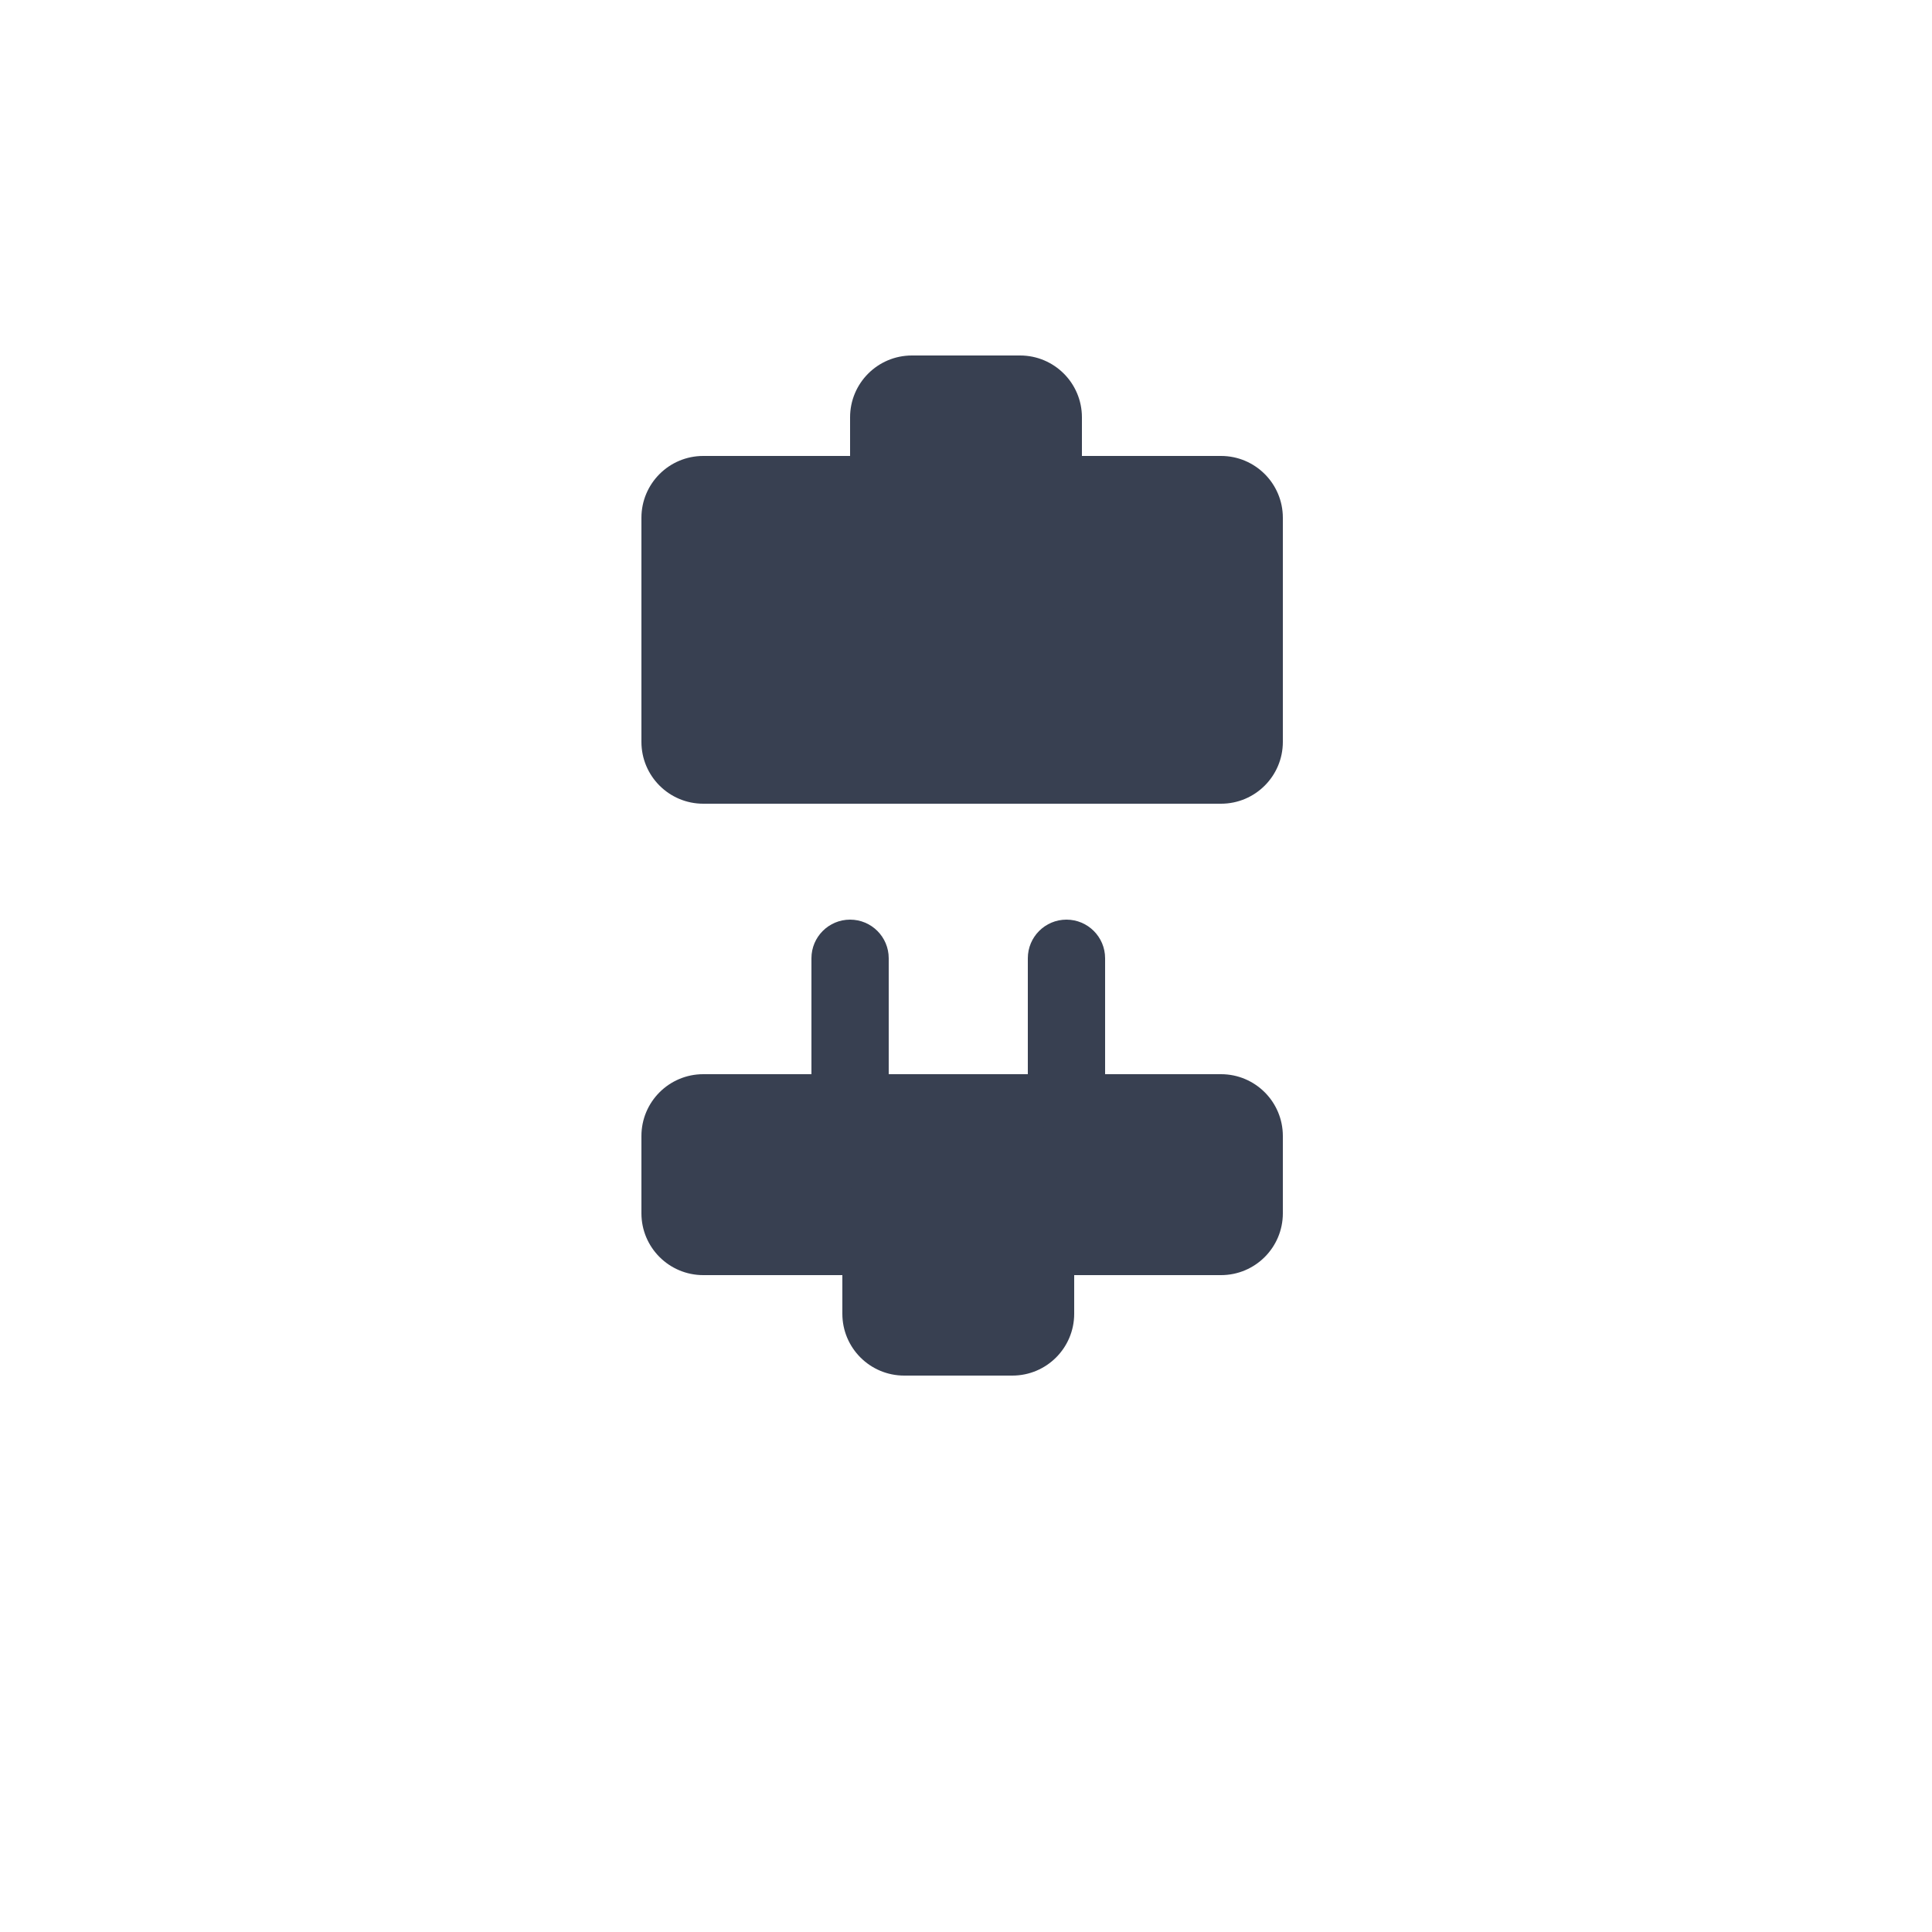
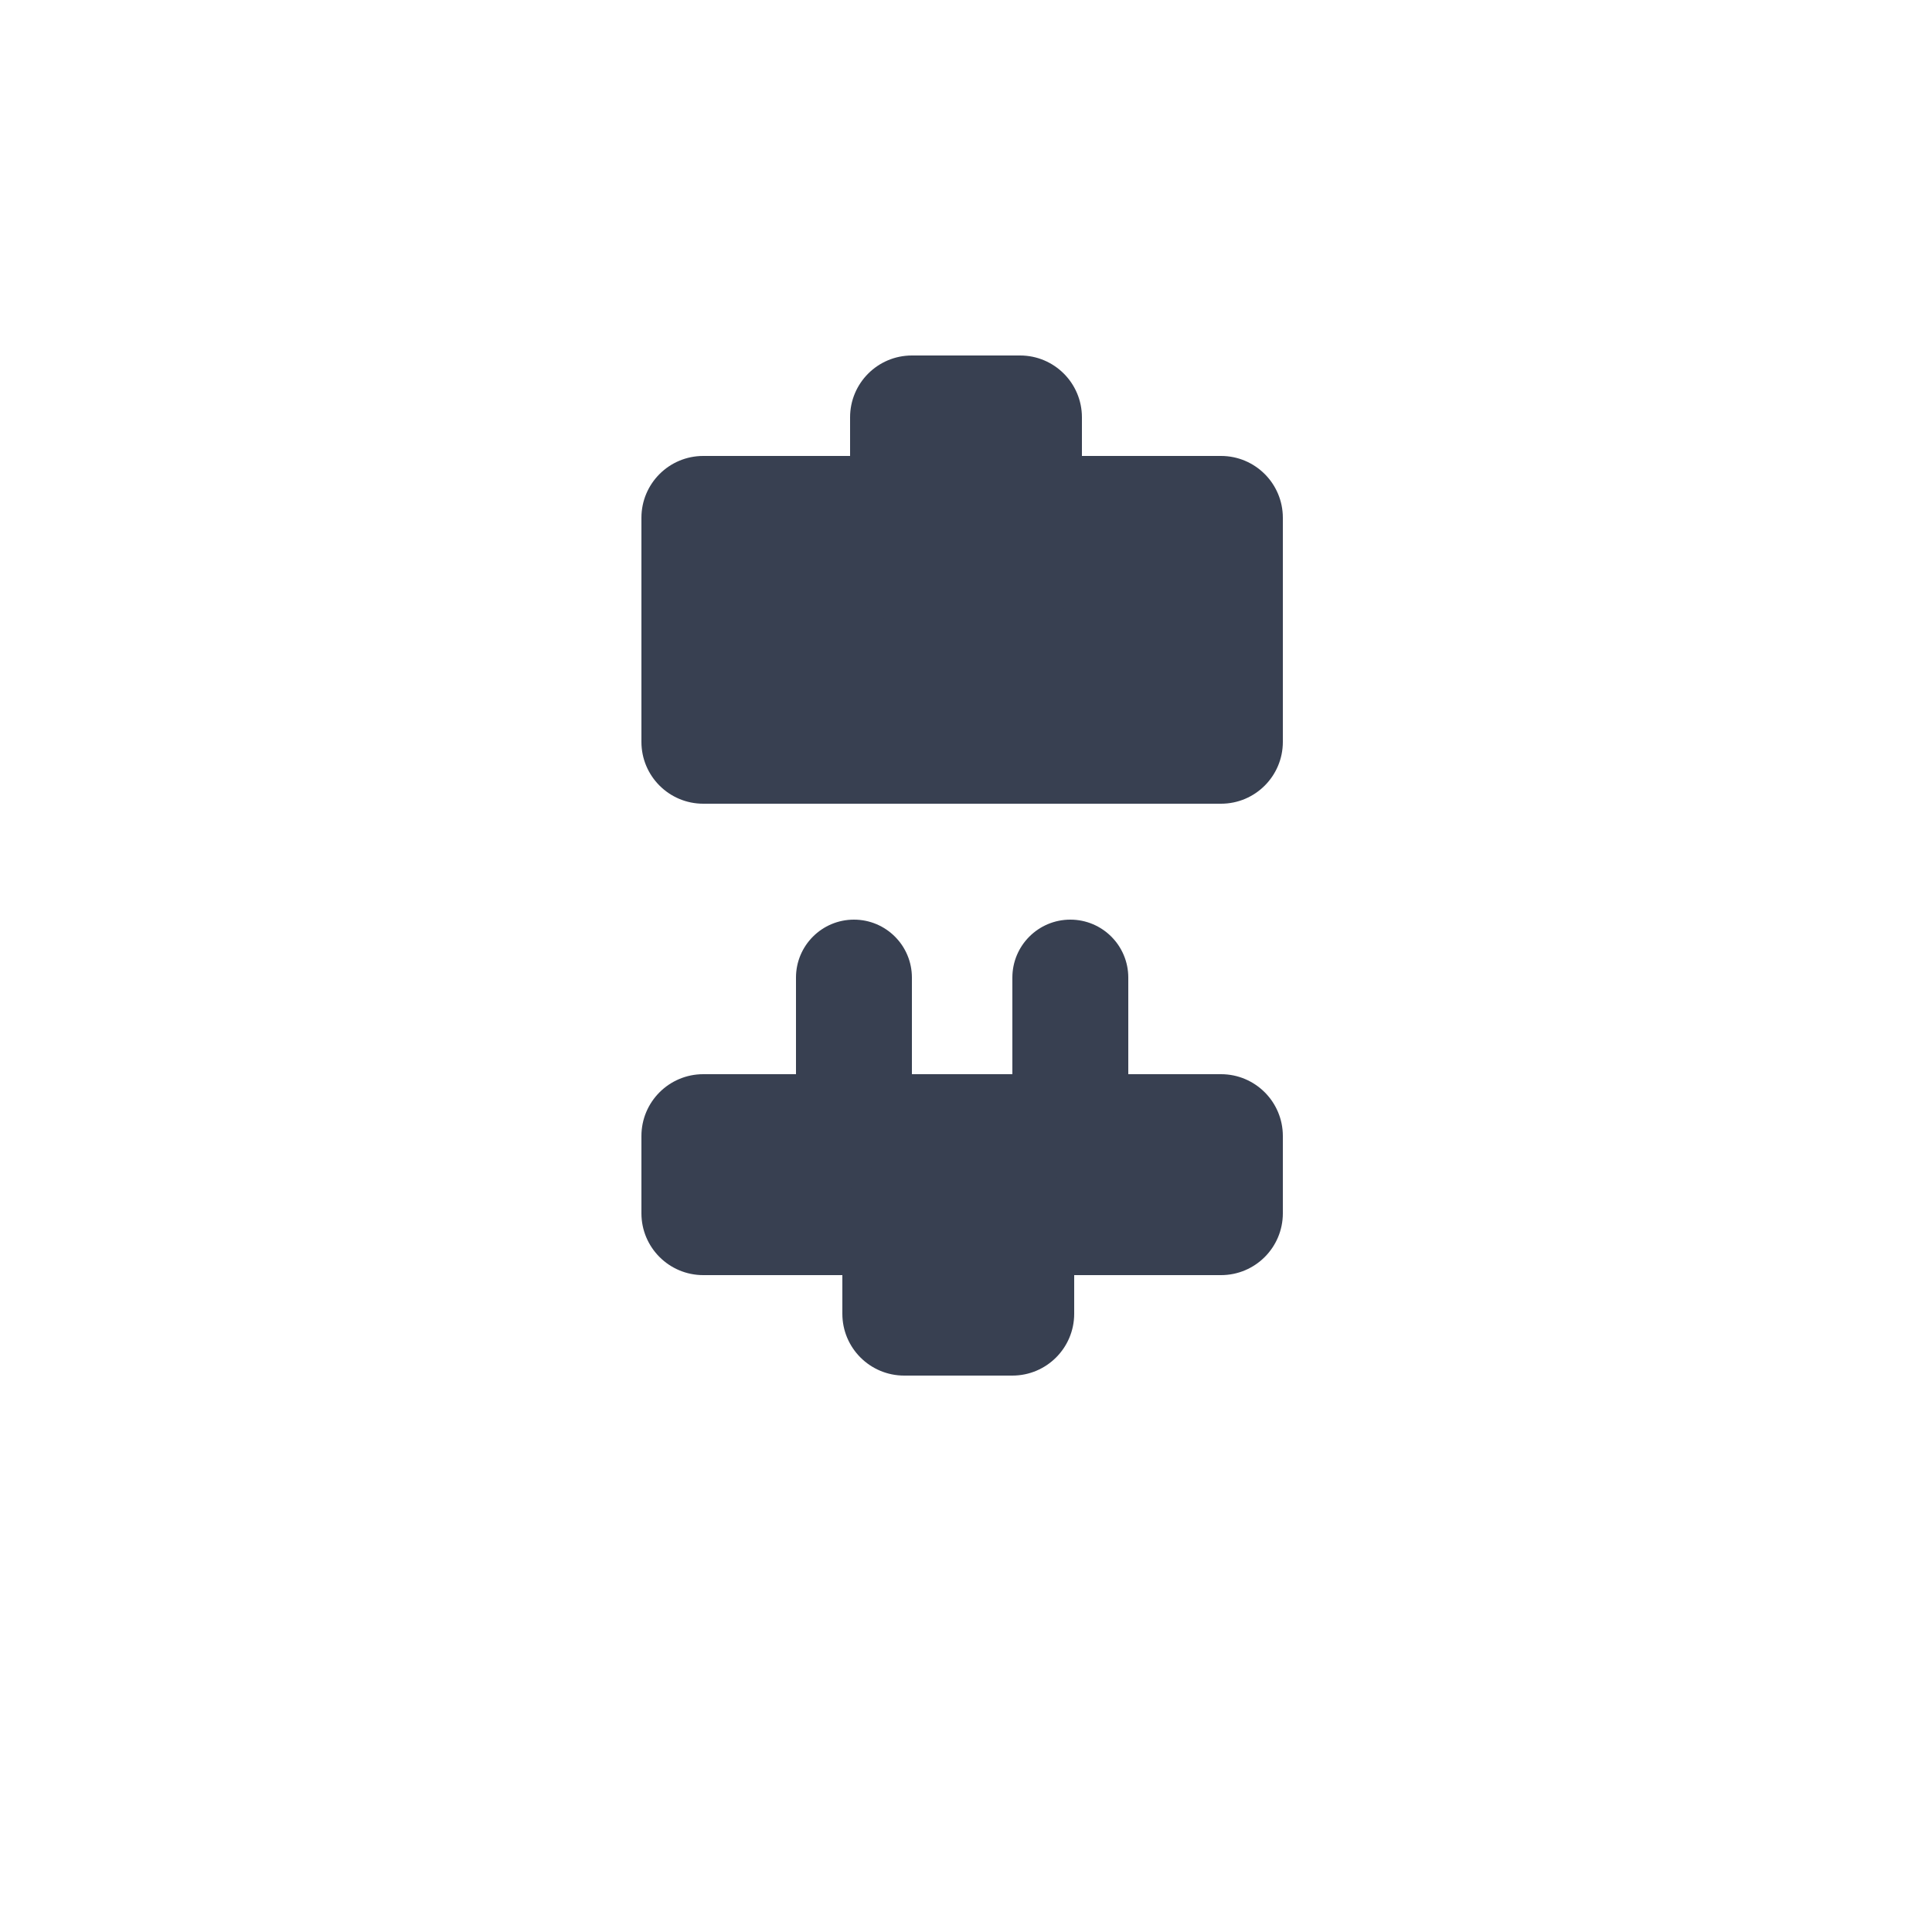
<svg xmlns="http://www.w3.org/2000/svg" width="250" height="250" viewBox="0 0 250 250" fill="none">
  <rect x="83" y="59" width="83" height="45" rx="8" fill="#384051" />
  <rect x="110" y="46" width="30" height="35" rx="8" fill="#384051" />
  <rect x="166" y="165" width="83" height="26" rx="8" transform="rotate(-180 166 165)" fill="#384051" />
  <rect x="139" y="178" width="30" height="28" rx="8" transform="rotate(-180 139 178)" fill="#384051" />
-   <rect x="143" y="147" width="10" height="28" rx="5" transform="rotate(-180 143 147)" fill="#384051" />
-   <rect x="115" y="147" width="10" height="28" rx="5" transform="rotate(-180 115 147)" fill="#384051" />
+   <rect x="146" y="147" width="15" height="28" rx="7.5" transform="rotate(-180 146 147)" fill="#384051" />
+   <rect x="118" y="147" width="15" height="28" rx="7.5" transform="rotate(-180 118 147)" fill="#384051" />
</svg>
